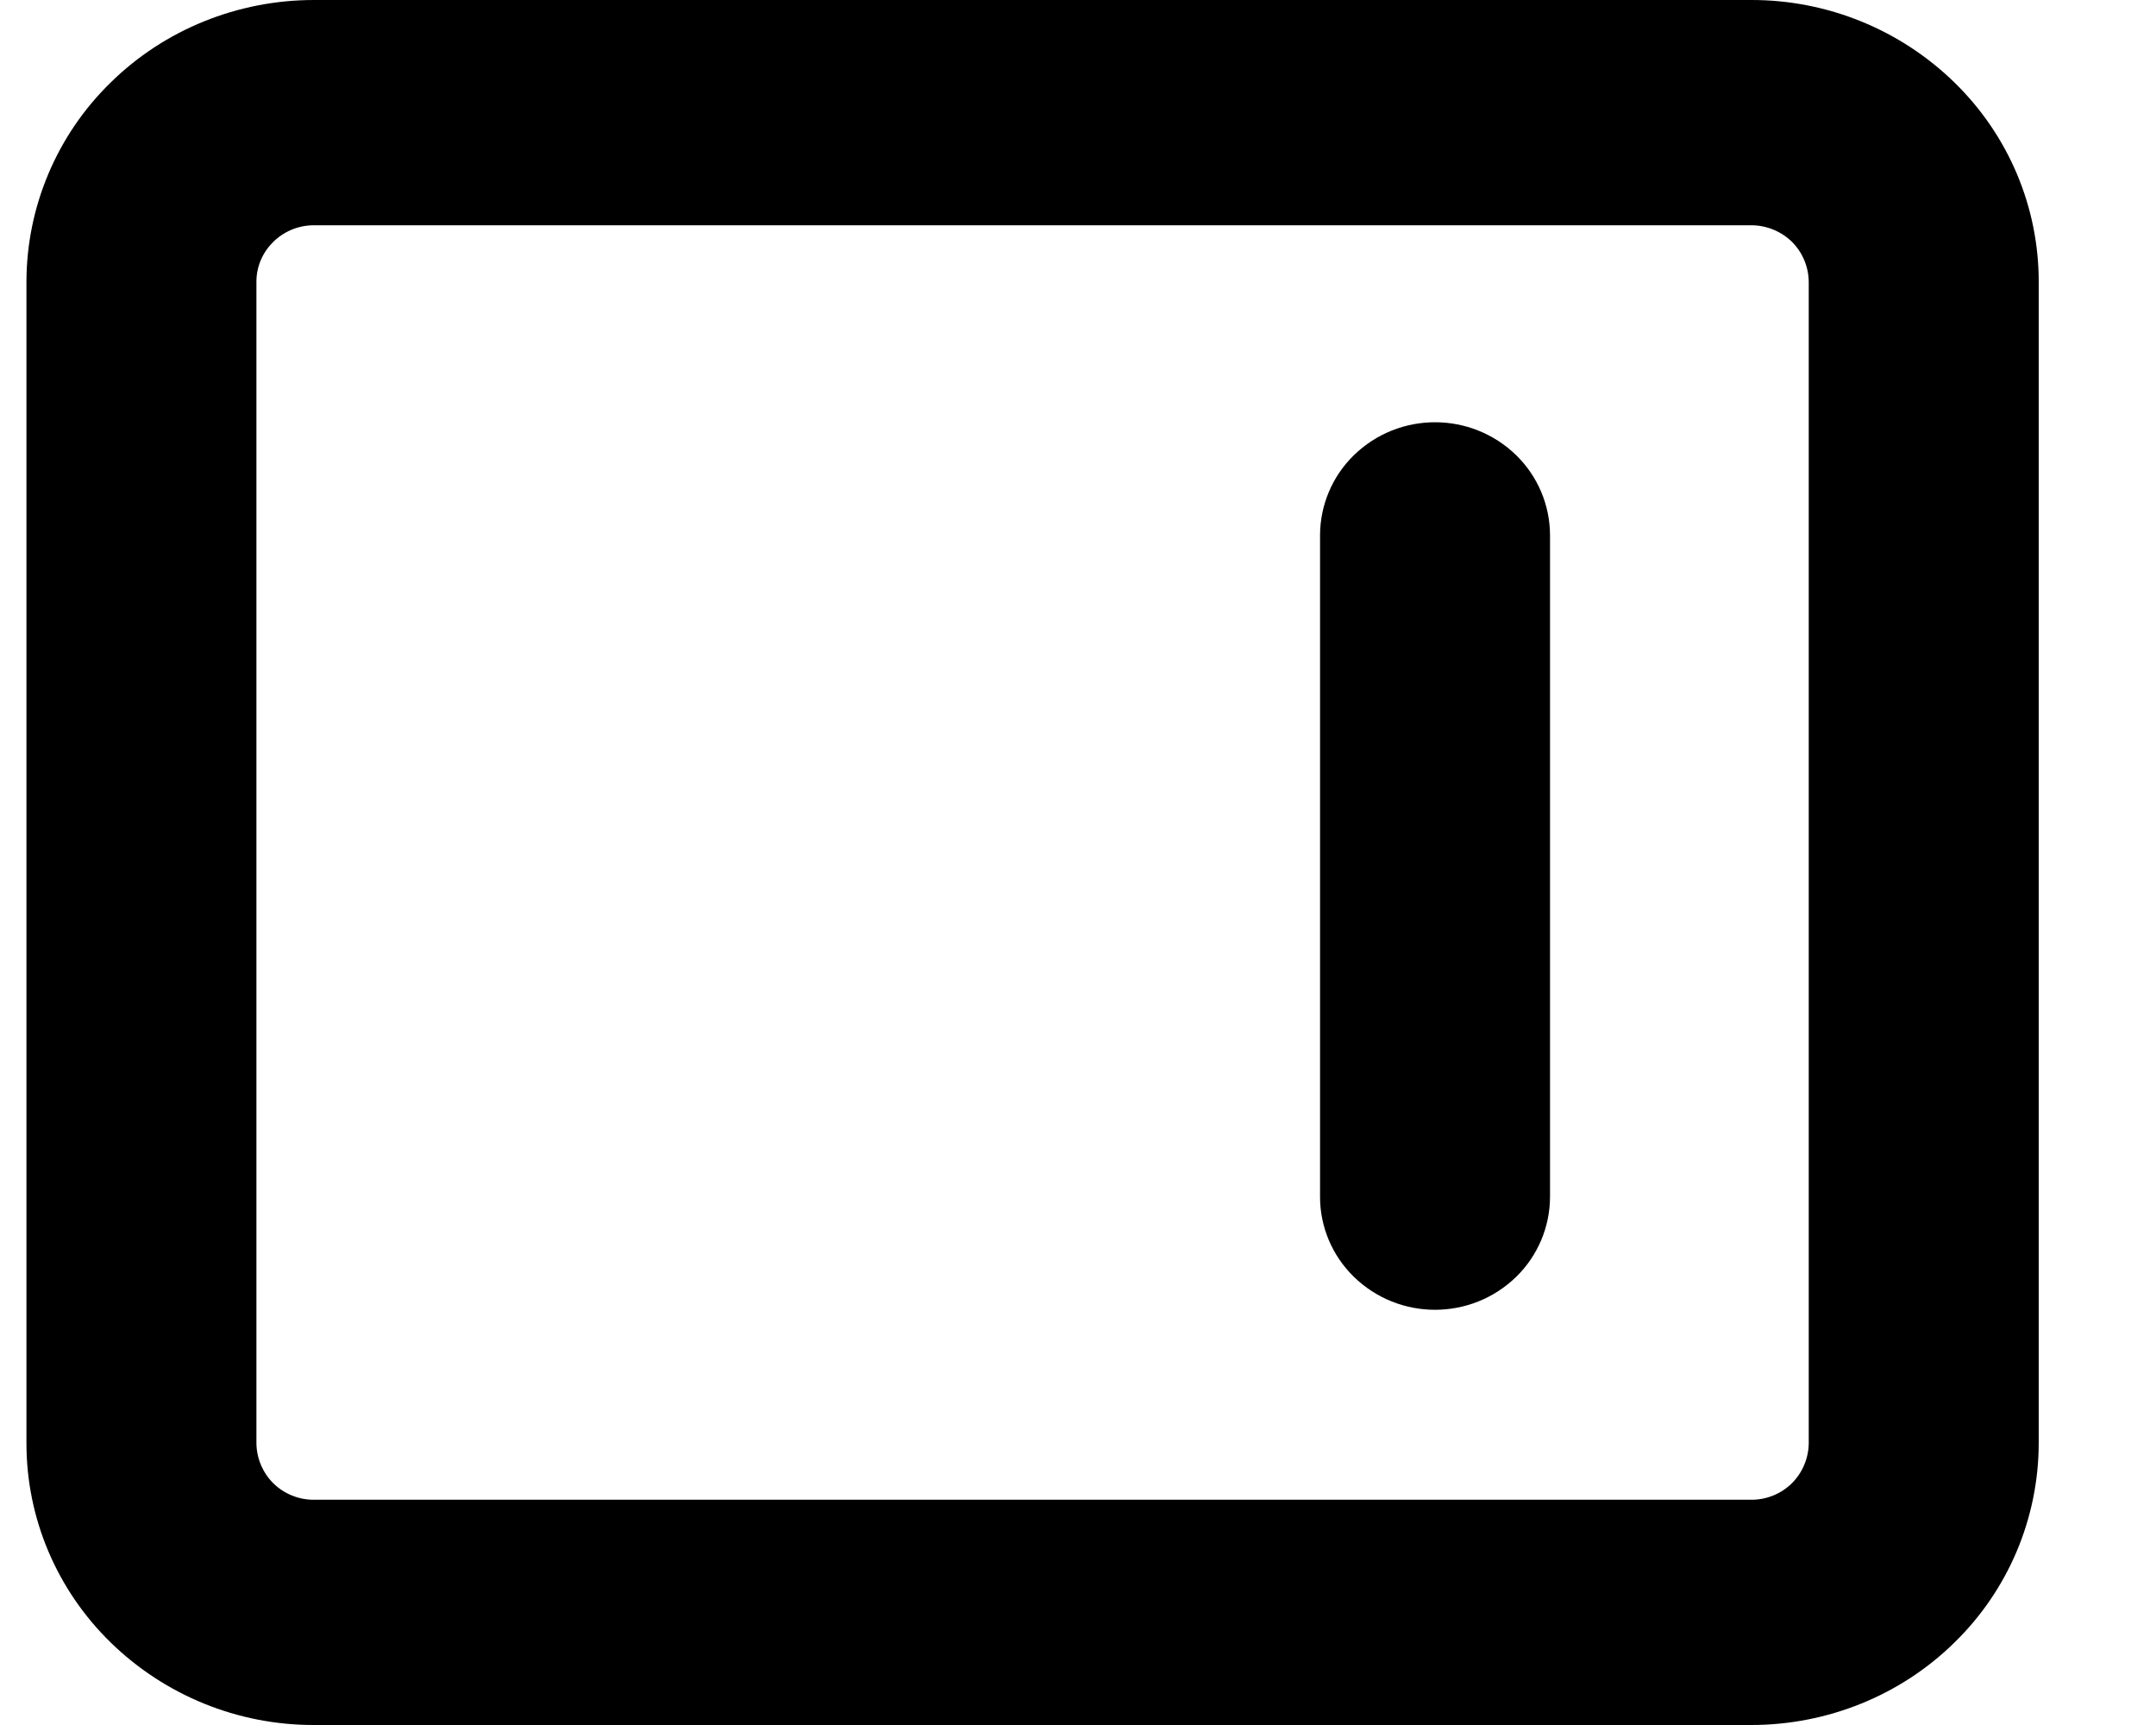
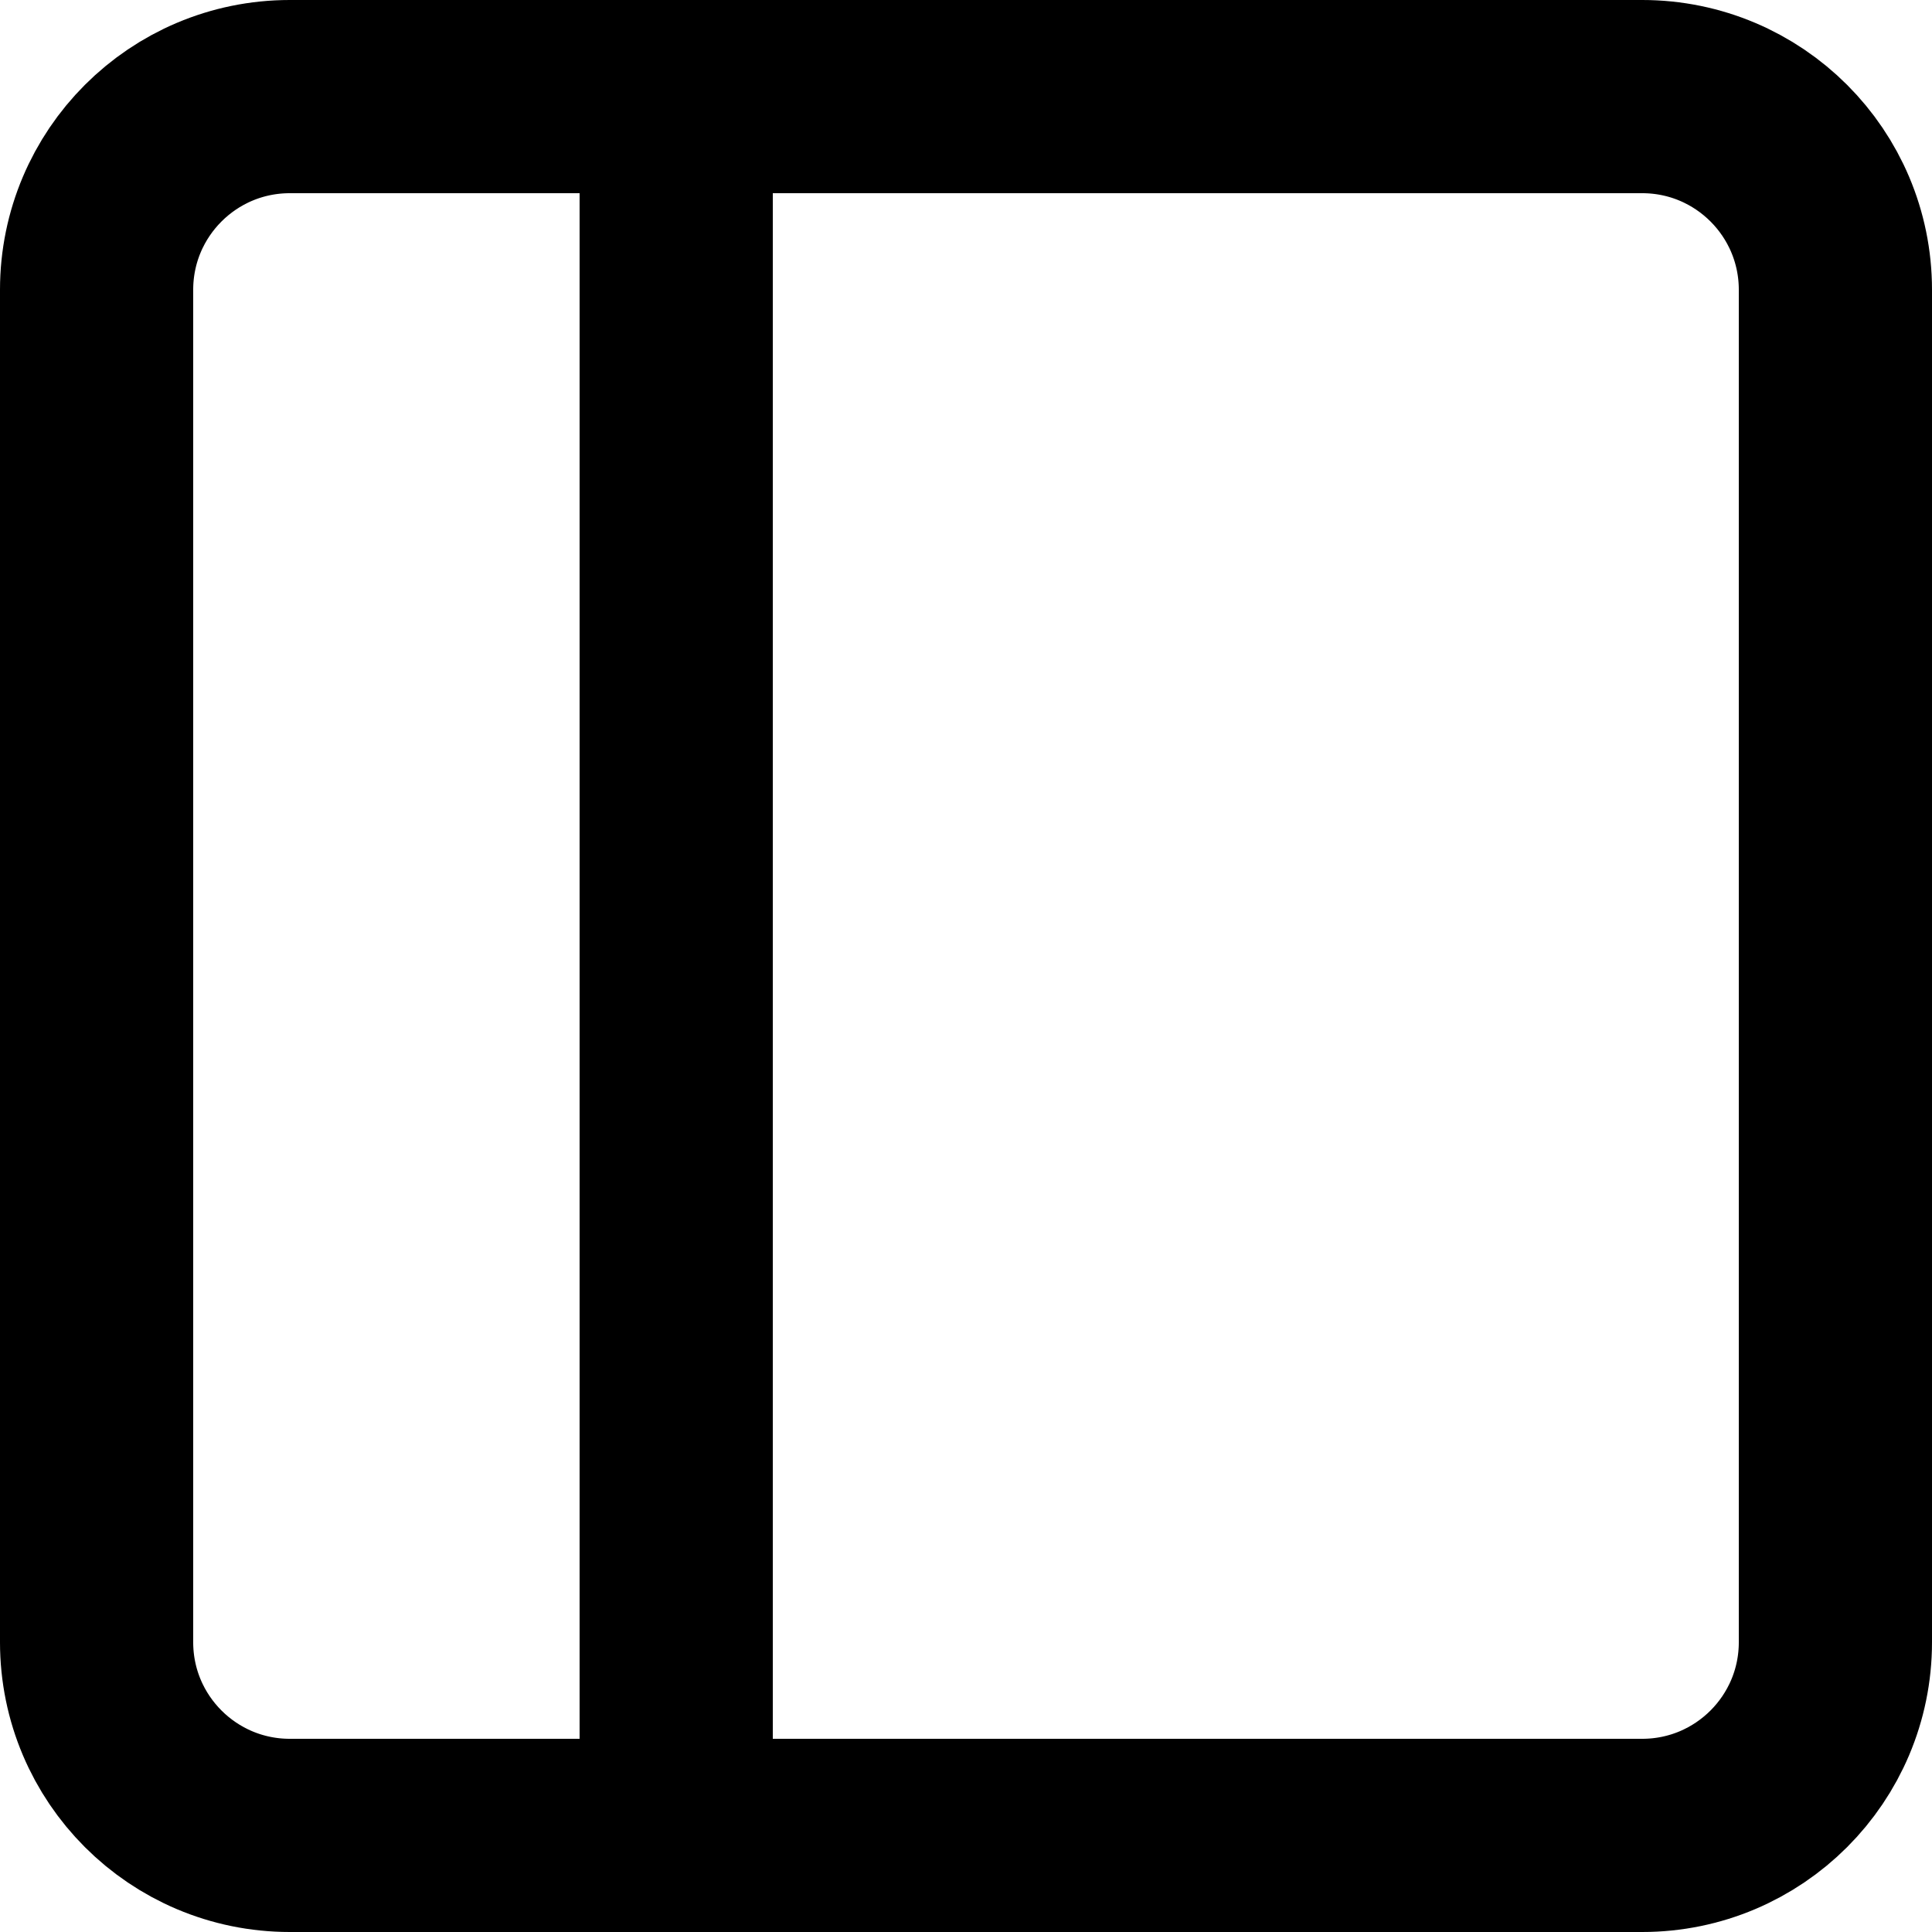
- <svg xmlns="http://www.w3.org/2000/svg" fill="none" viewBox="0 0 15 12">
-   <path fill="currentColor" fill-rule="evenodd" d="M12.184 10.433h-10a.4.4 0 0 1-.283-.115.4.4 0 0 1-.117-.277V1.959c0-.215.18-.392.4-.392h10c.106 0 .208.042.283.115a.4.4 0 0 1 .117.277v8.082a.4.4 0 0 1-.117.277.4.4 0 0 1-.283.115M2.184 12h10c.53 0 1.04-.206 1.414-.574a1.94 1.94 0 0 0 .586-1.385V1.959c0-.52-.21-1.018-.586-1.385A2.02 2.02 0 0 0 12.184 0h-10C1.654 0 1.144.206.77.574a1.94 1.94 0 0 0-.586 1.385v8.082c0 .52.21 1.018.586 1.385A2.02 2.02 0 0 0 2.184 12m7-8.278v4.605c0 .207.084.407.234.554a.81.81 0 0 0 1.132 0 .78.78 0 0 0 .234-.554V3.722a.78.78 0 0 0-.234-.554.81.81 0 0 0-1.132 0 .78.78 0 0 0-.234.554" clip-rule="evenodd" />
+ <svg xmlns="http://www.w3.org/2000/svg" fill="none" stroke="currentColor" stroke-linecap="round" stroke-linejoin="round" stroke-width="2" class="lucide-panel-left" viewBox="2 2 20 20">
+   <rect width="18" height="18" x="3" y="3" rx="2" />
+   <path d="M9 3v18" />
</svg>
